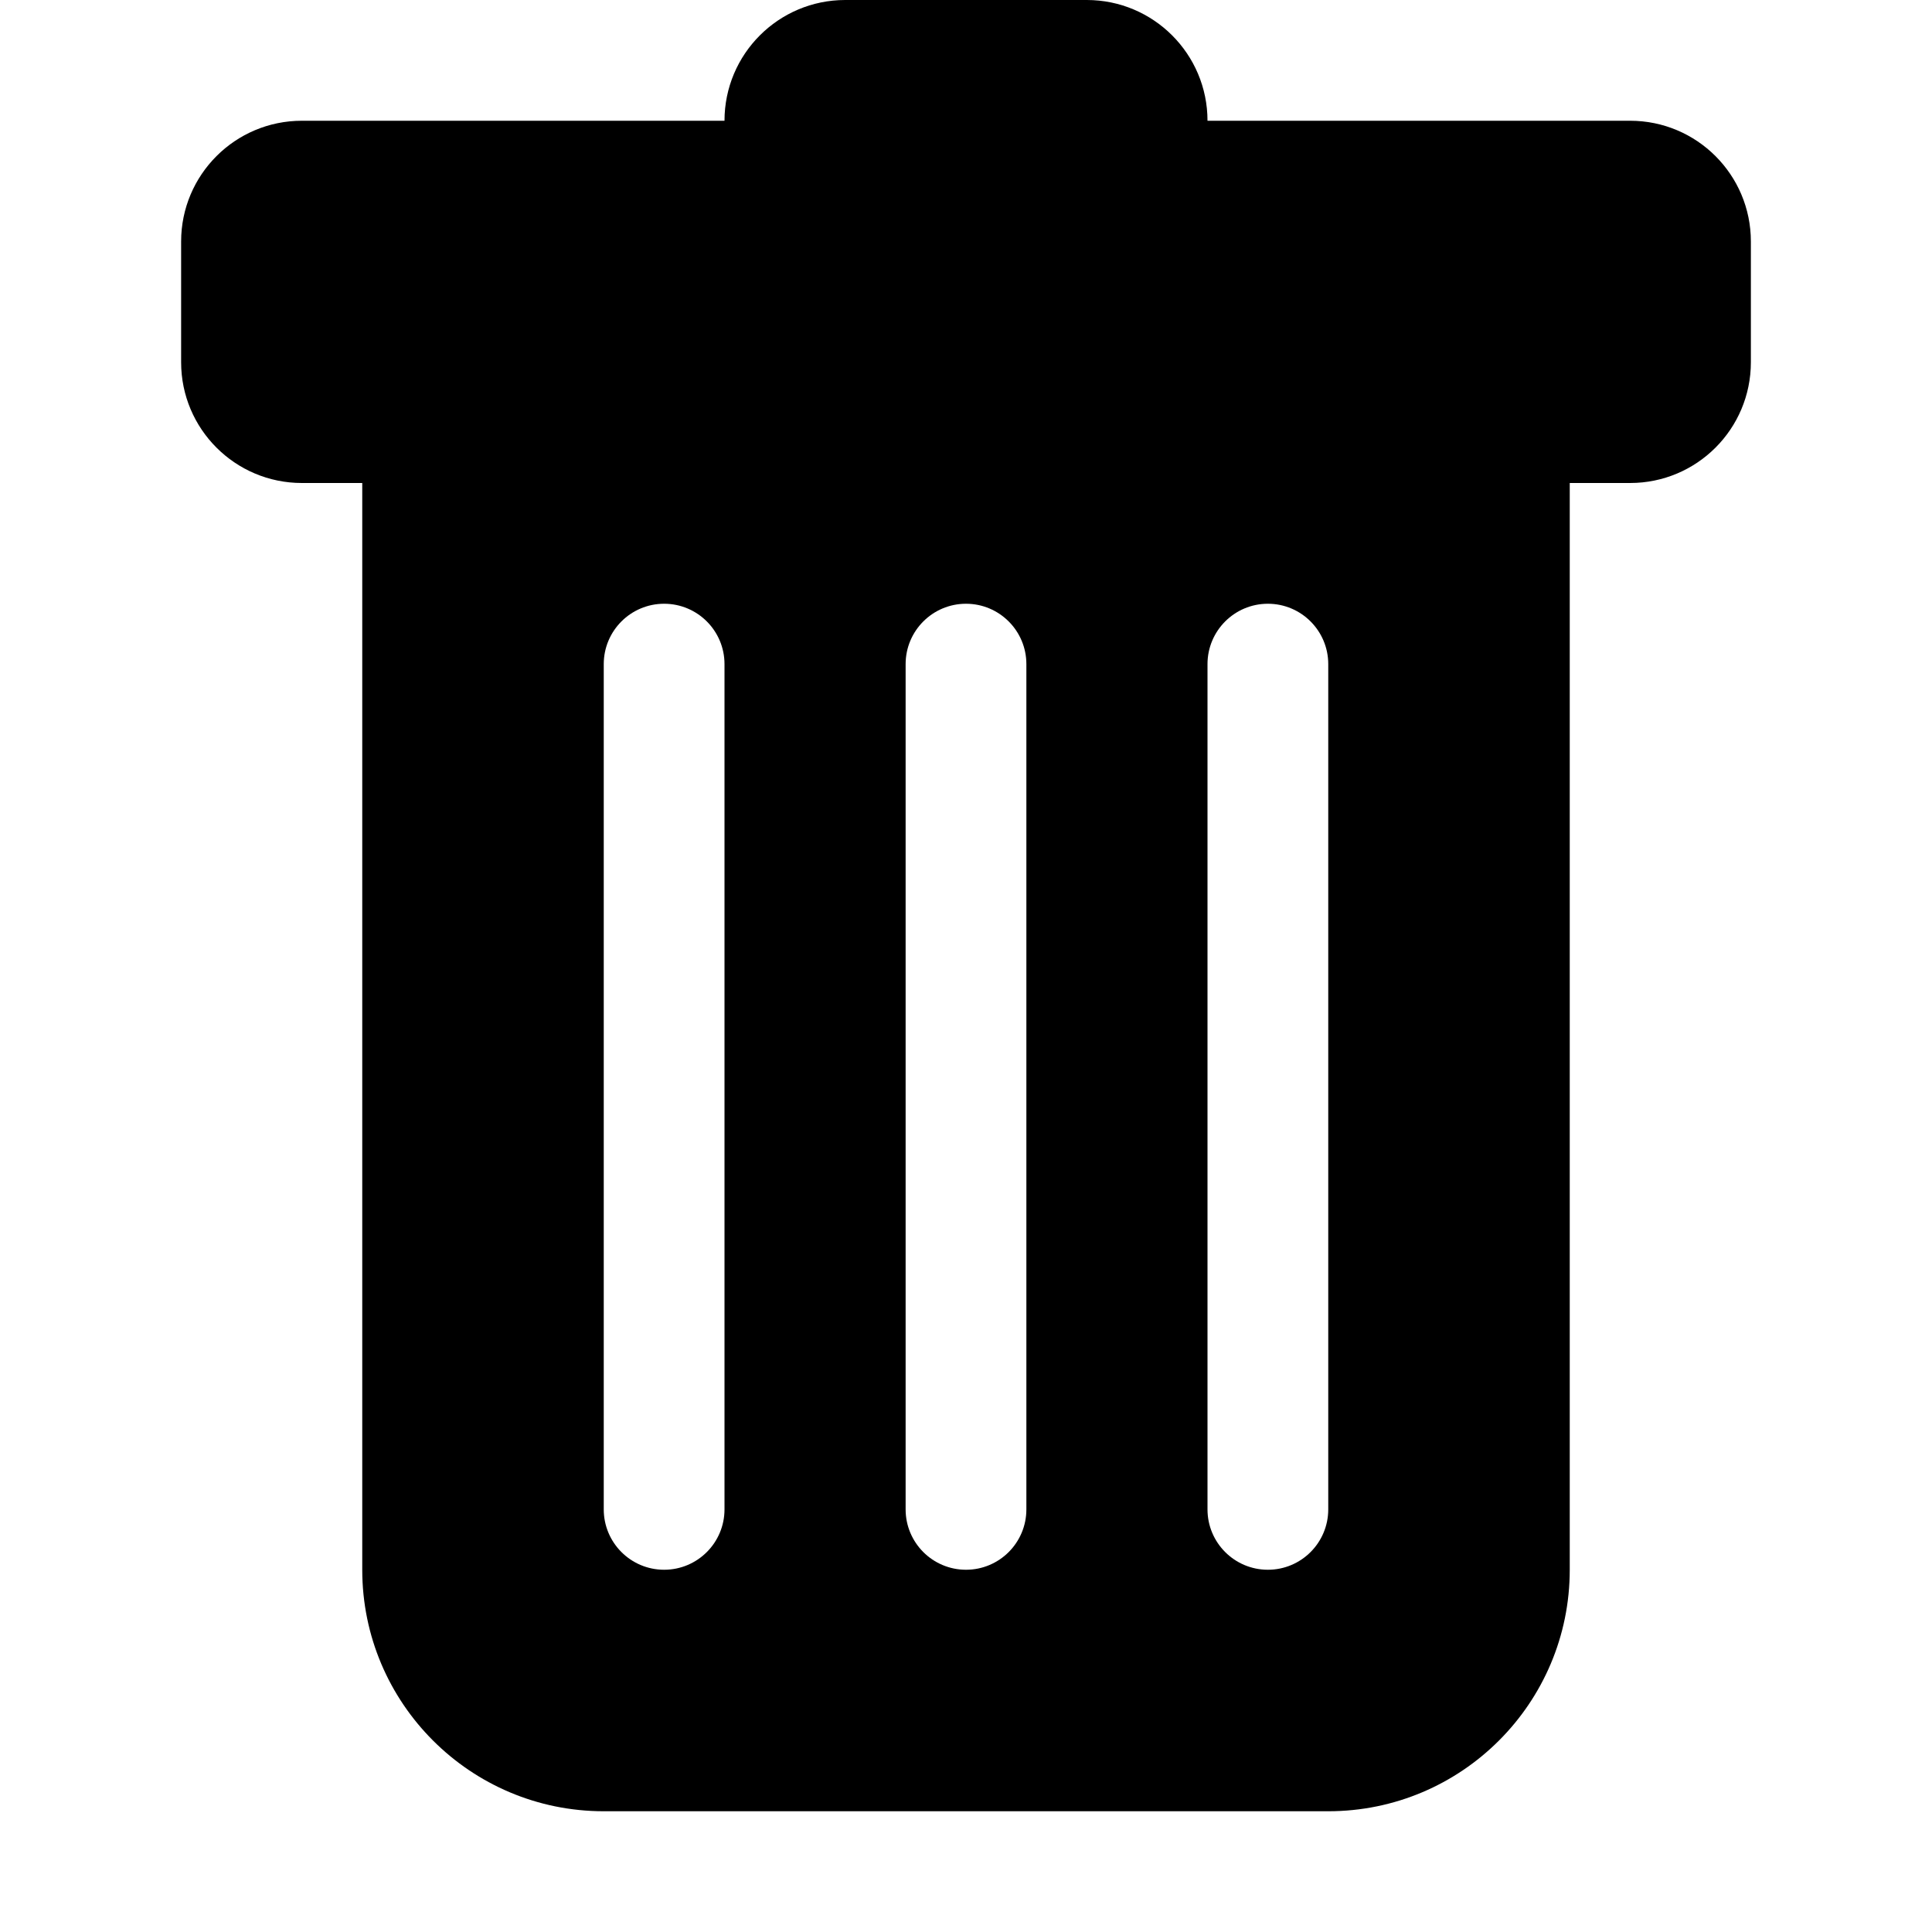
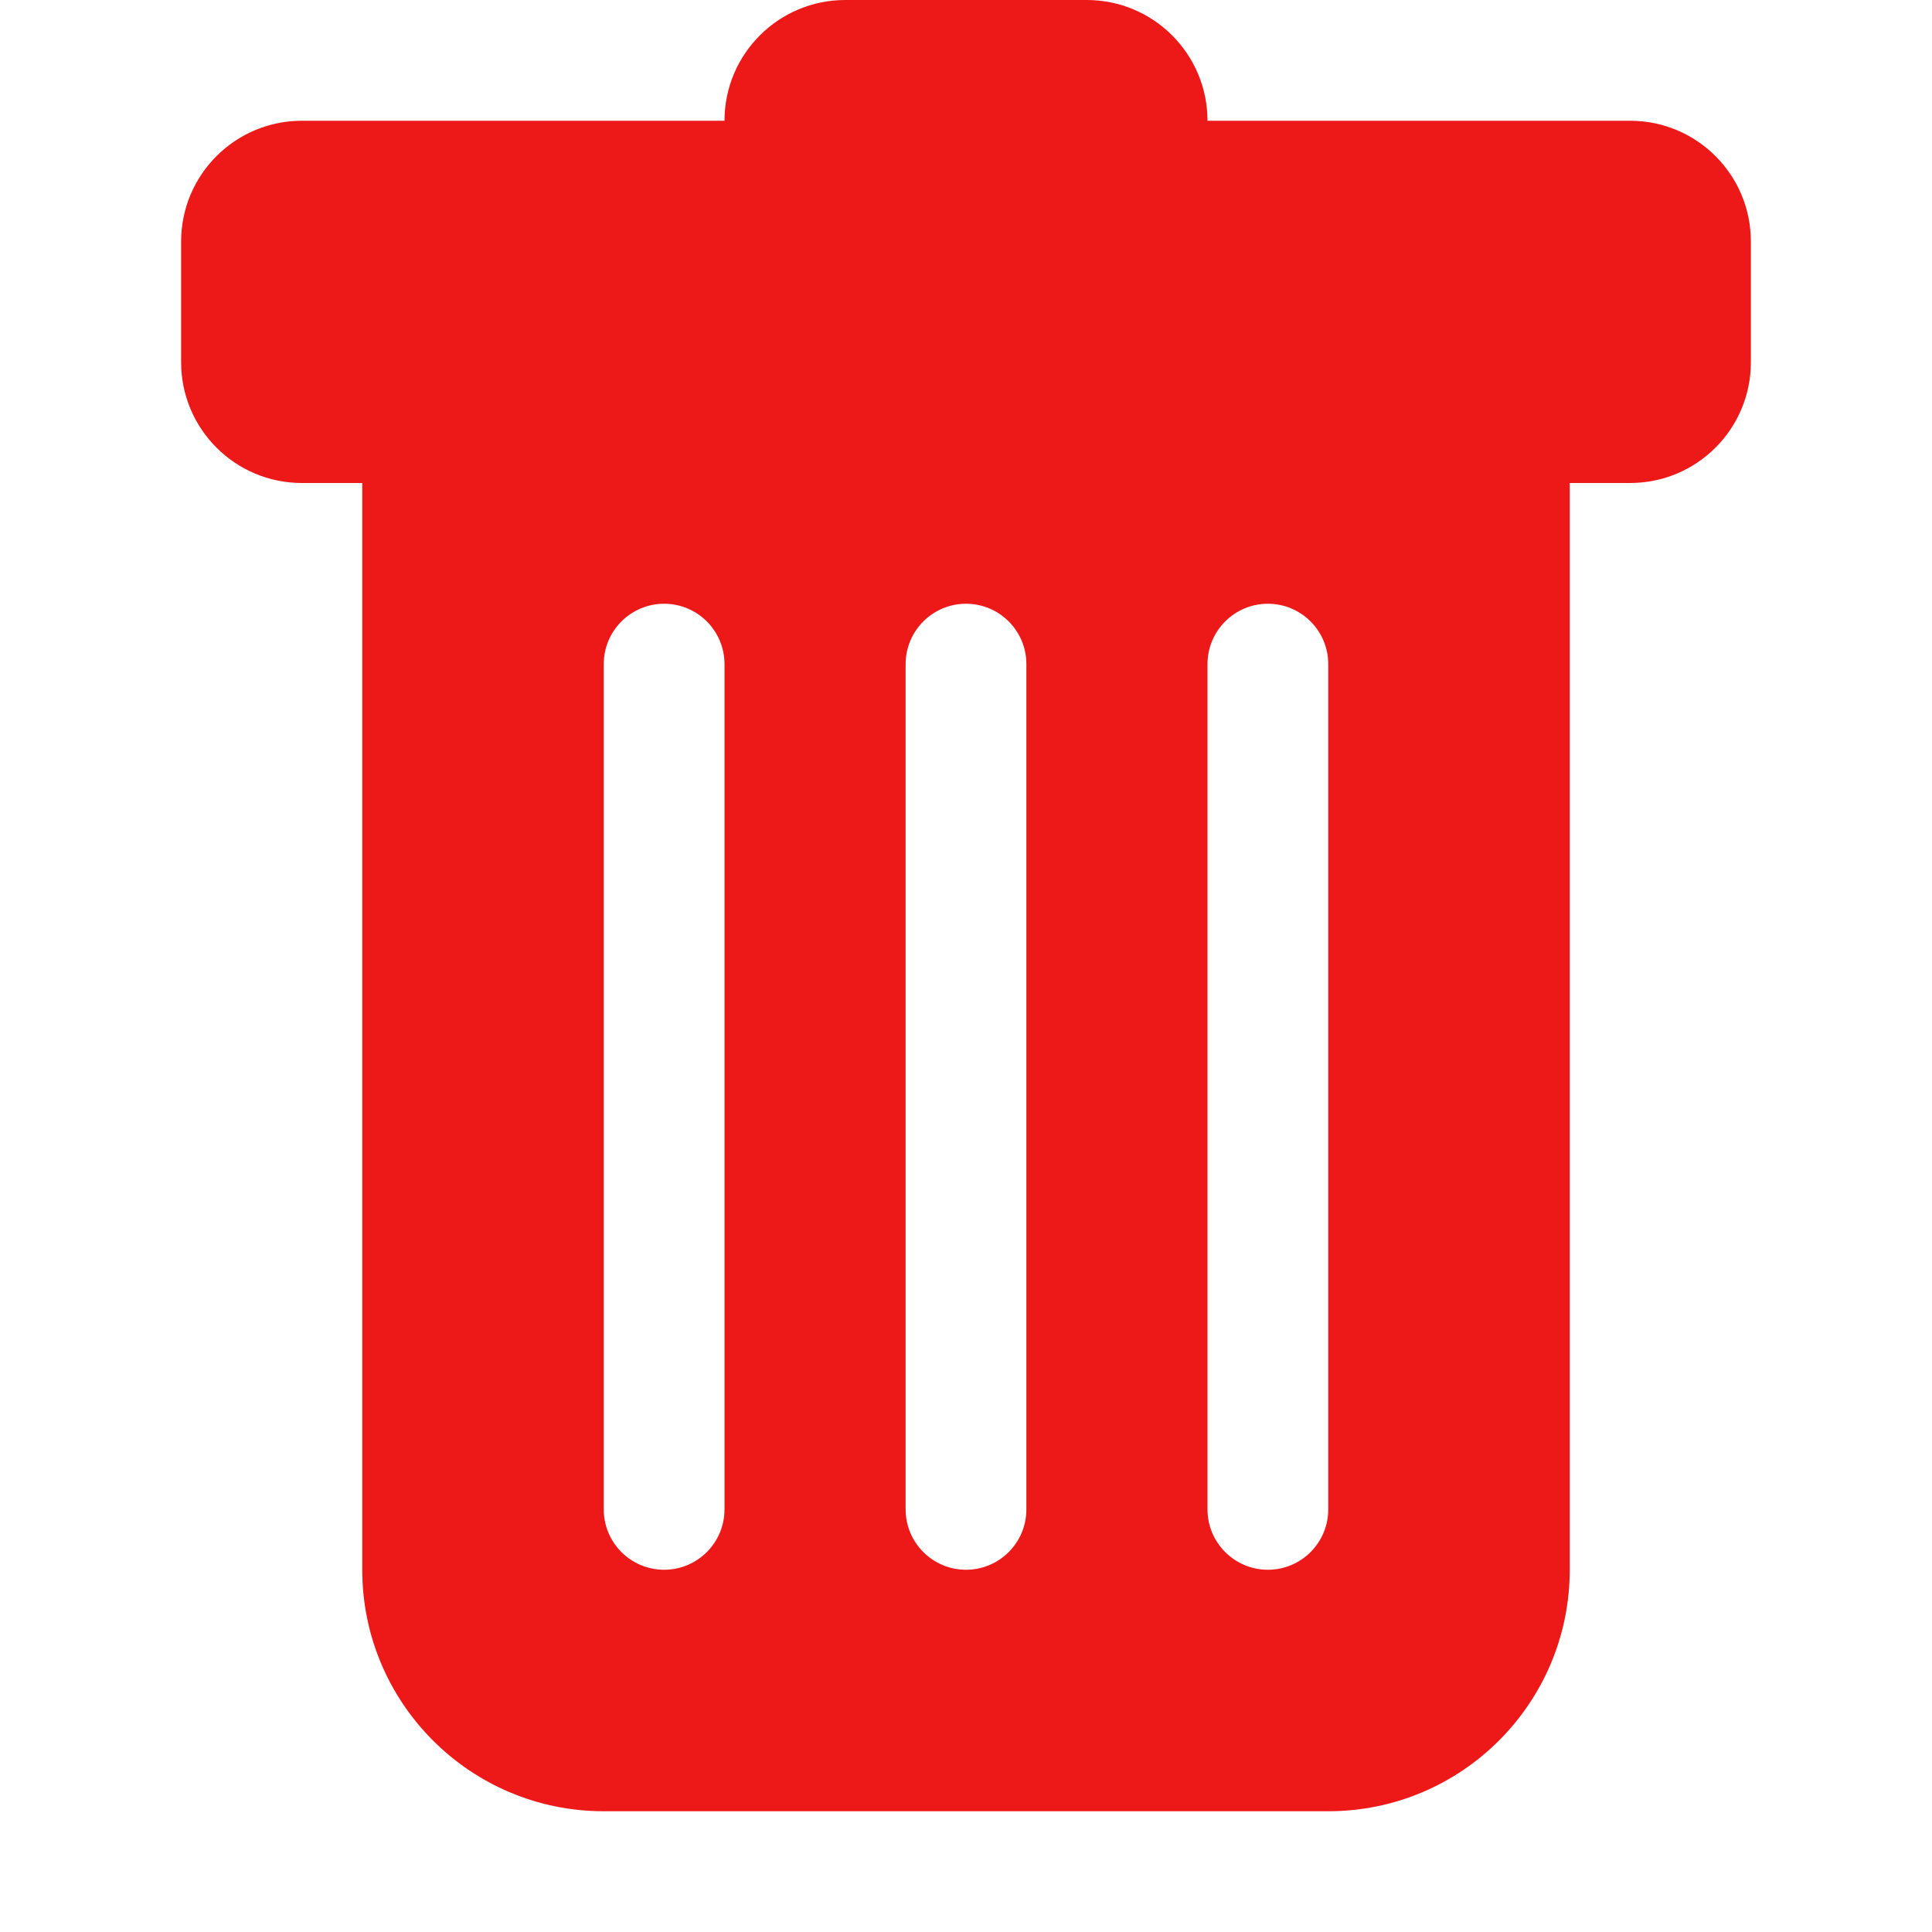
- <svg xmlns="http://www.w3.org/2000/svg" width="16" height="16" fill="currentColor" class="bi bi-trash-fill" viewBox="0 0 16 16">
+ <svg xmlns="http://www.w3.org/2000/svg" width="16" height="16" fill="currentColor" class="bi bi-trash-fill" viewBox="0 0 16 16" style="color:rgba(237, 25, 25, 1); background-color: white">
  <path d="M2.5 1a1 1 0 0 0-1 1v1a1 1 0 0 0 1 1H3v9a2 2 0 0 0 2 2h6a2 2 0 0 0 2-2V4h.5a1 1 0 0 0 1-1V2a1 1 0 0 0-1-1H10a1 1 0 0 0-1-1H7a1 1 0 0 0-1 1H2.5zm3 4a.5.5 0 0 1 .5.5v7a.5.5 0 0 1-1 0v-7a.5.5 0 0 1 .5-.5zM8 5a.5.5 0 0 1 .5.5v7a.5.5 0 0 1-1 0v-7A.5.5 0 0 1 8 5zm3 .5v7a.5.5 0 0 1-1 0v-7a.5.5 0 0 1 1 0z" />
</svg>
